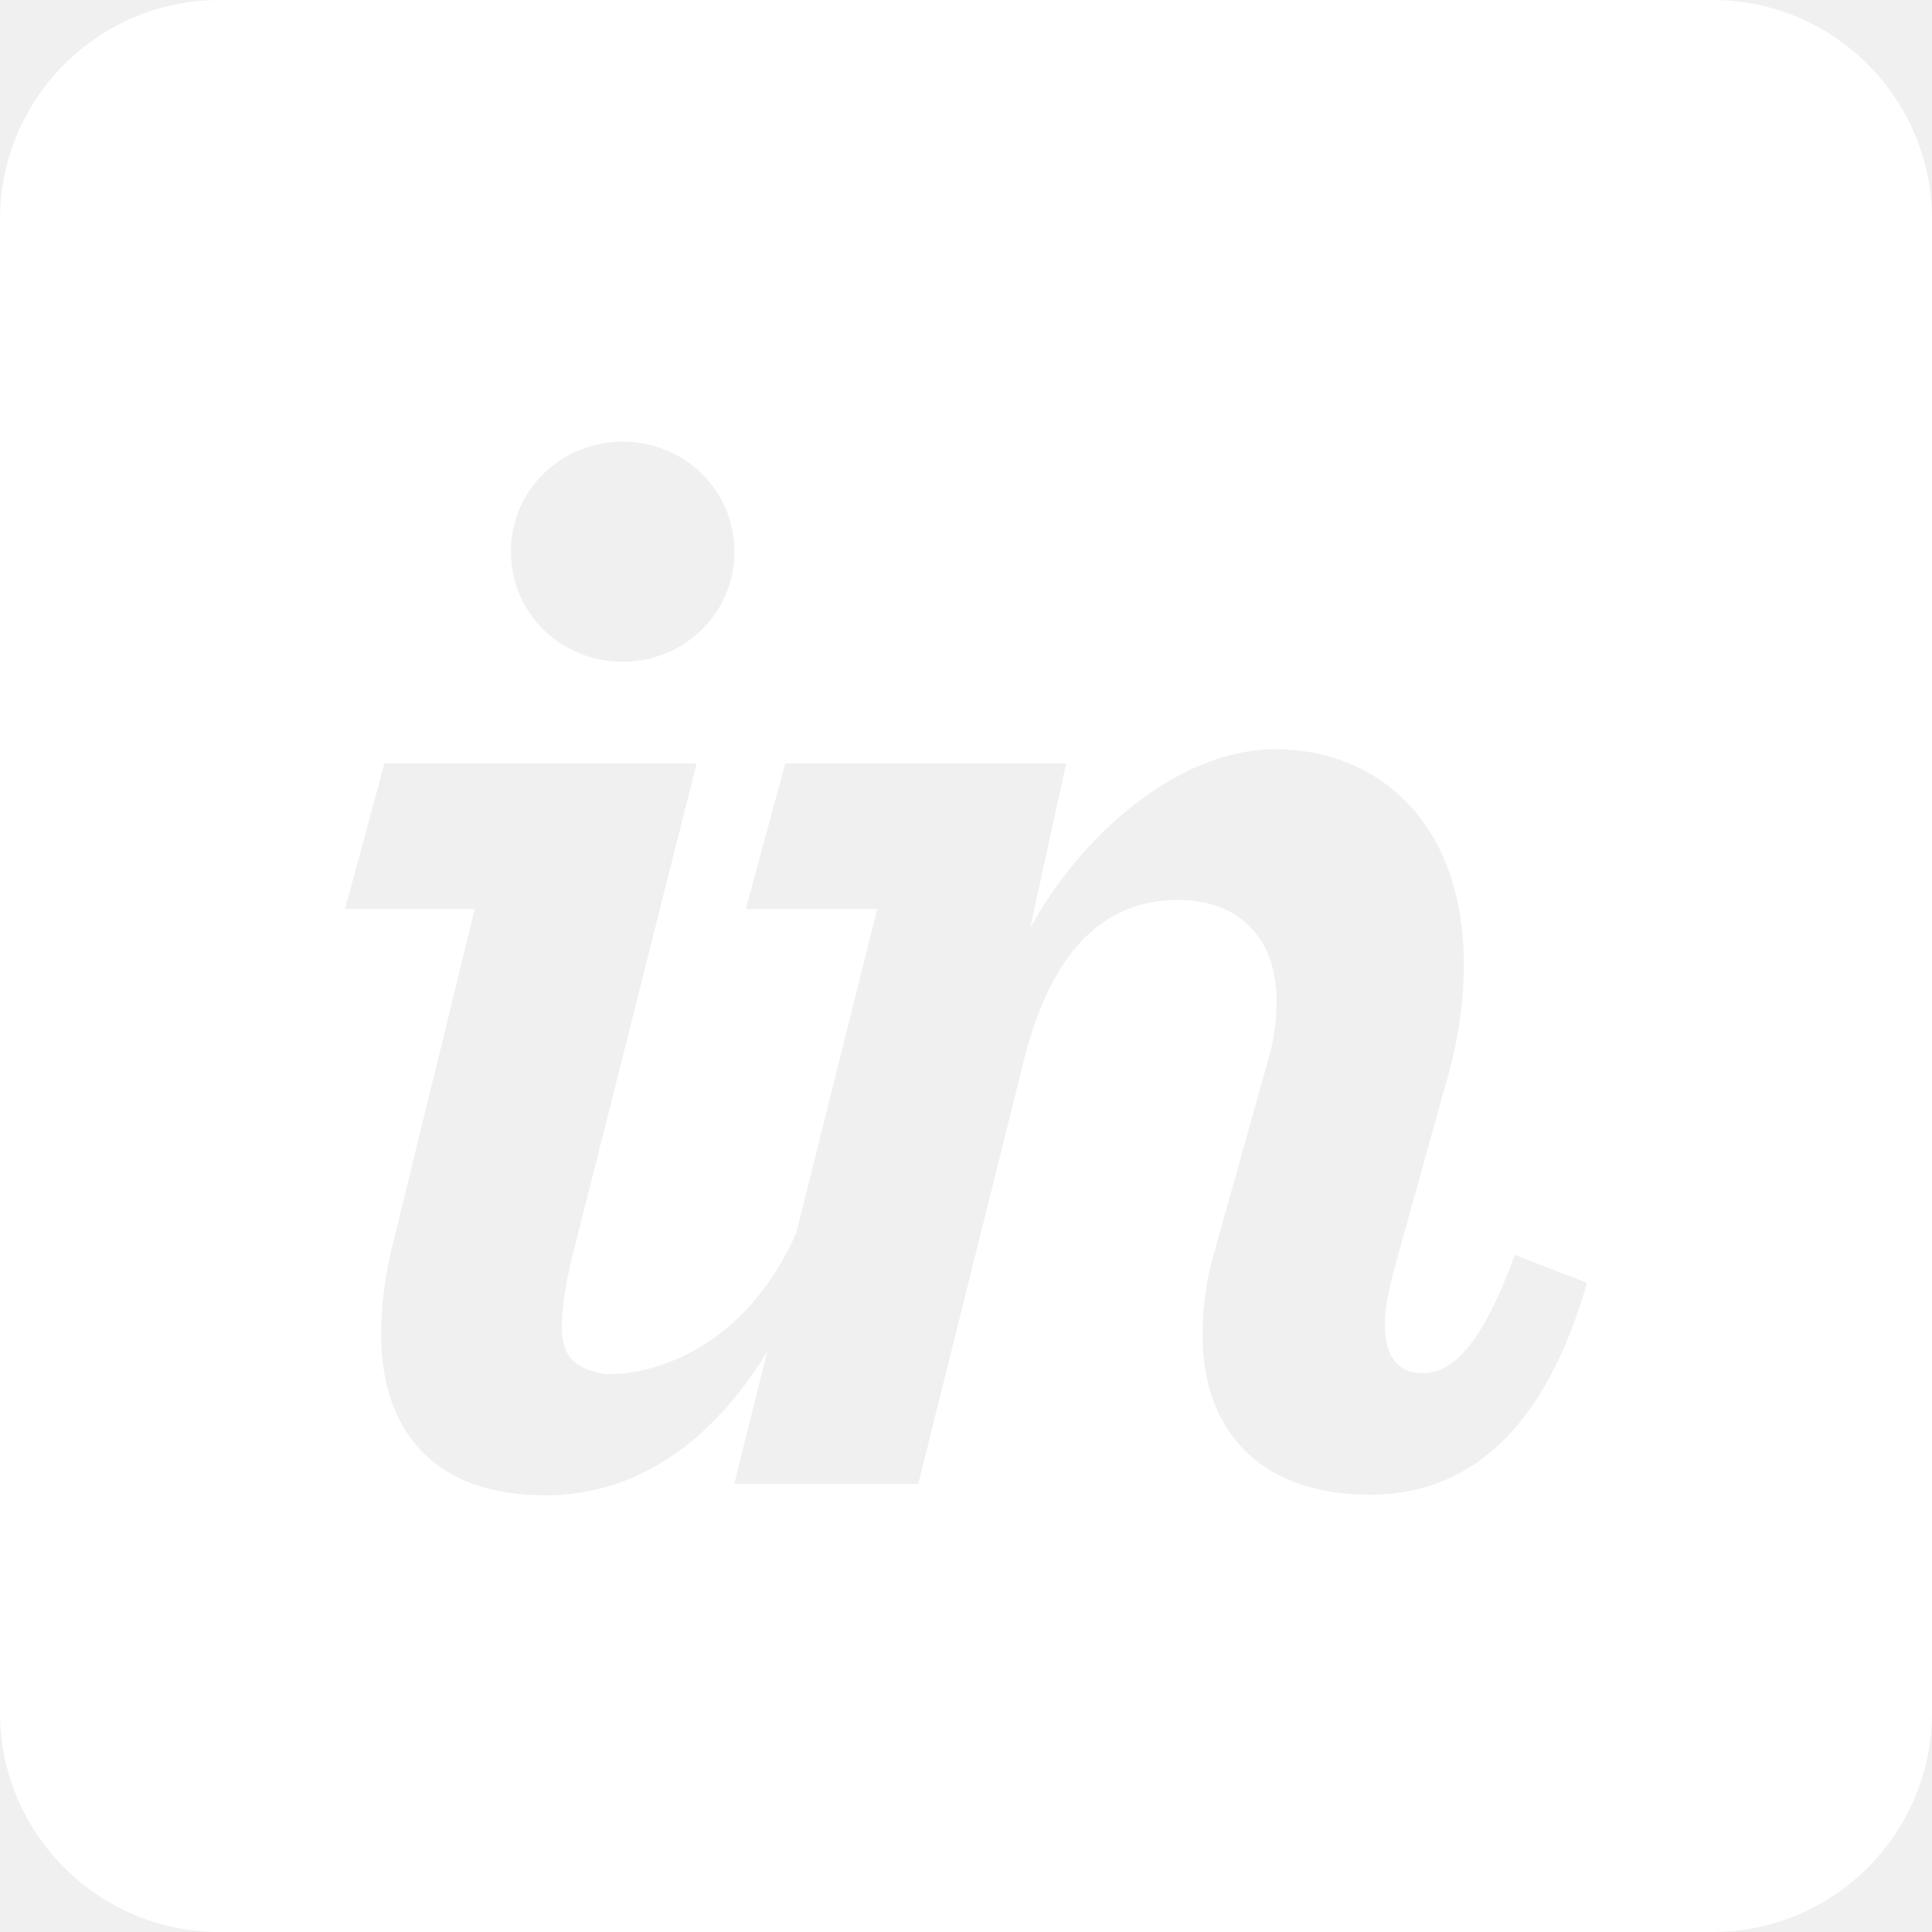
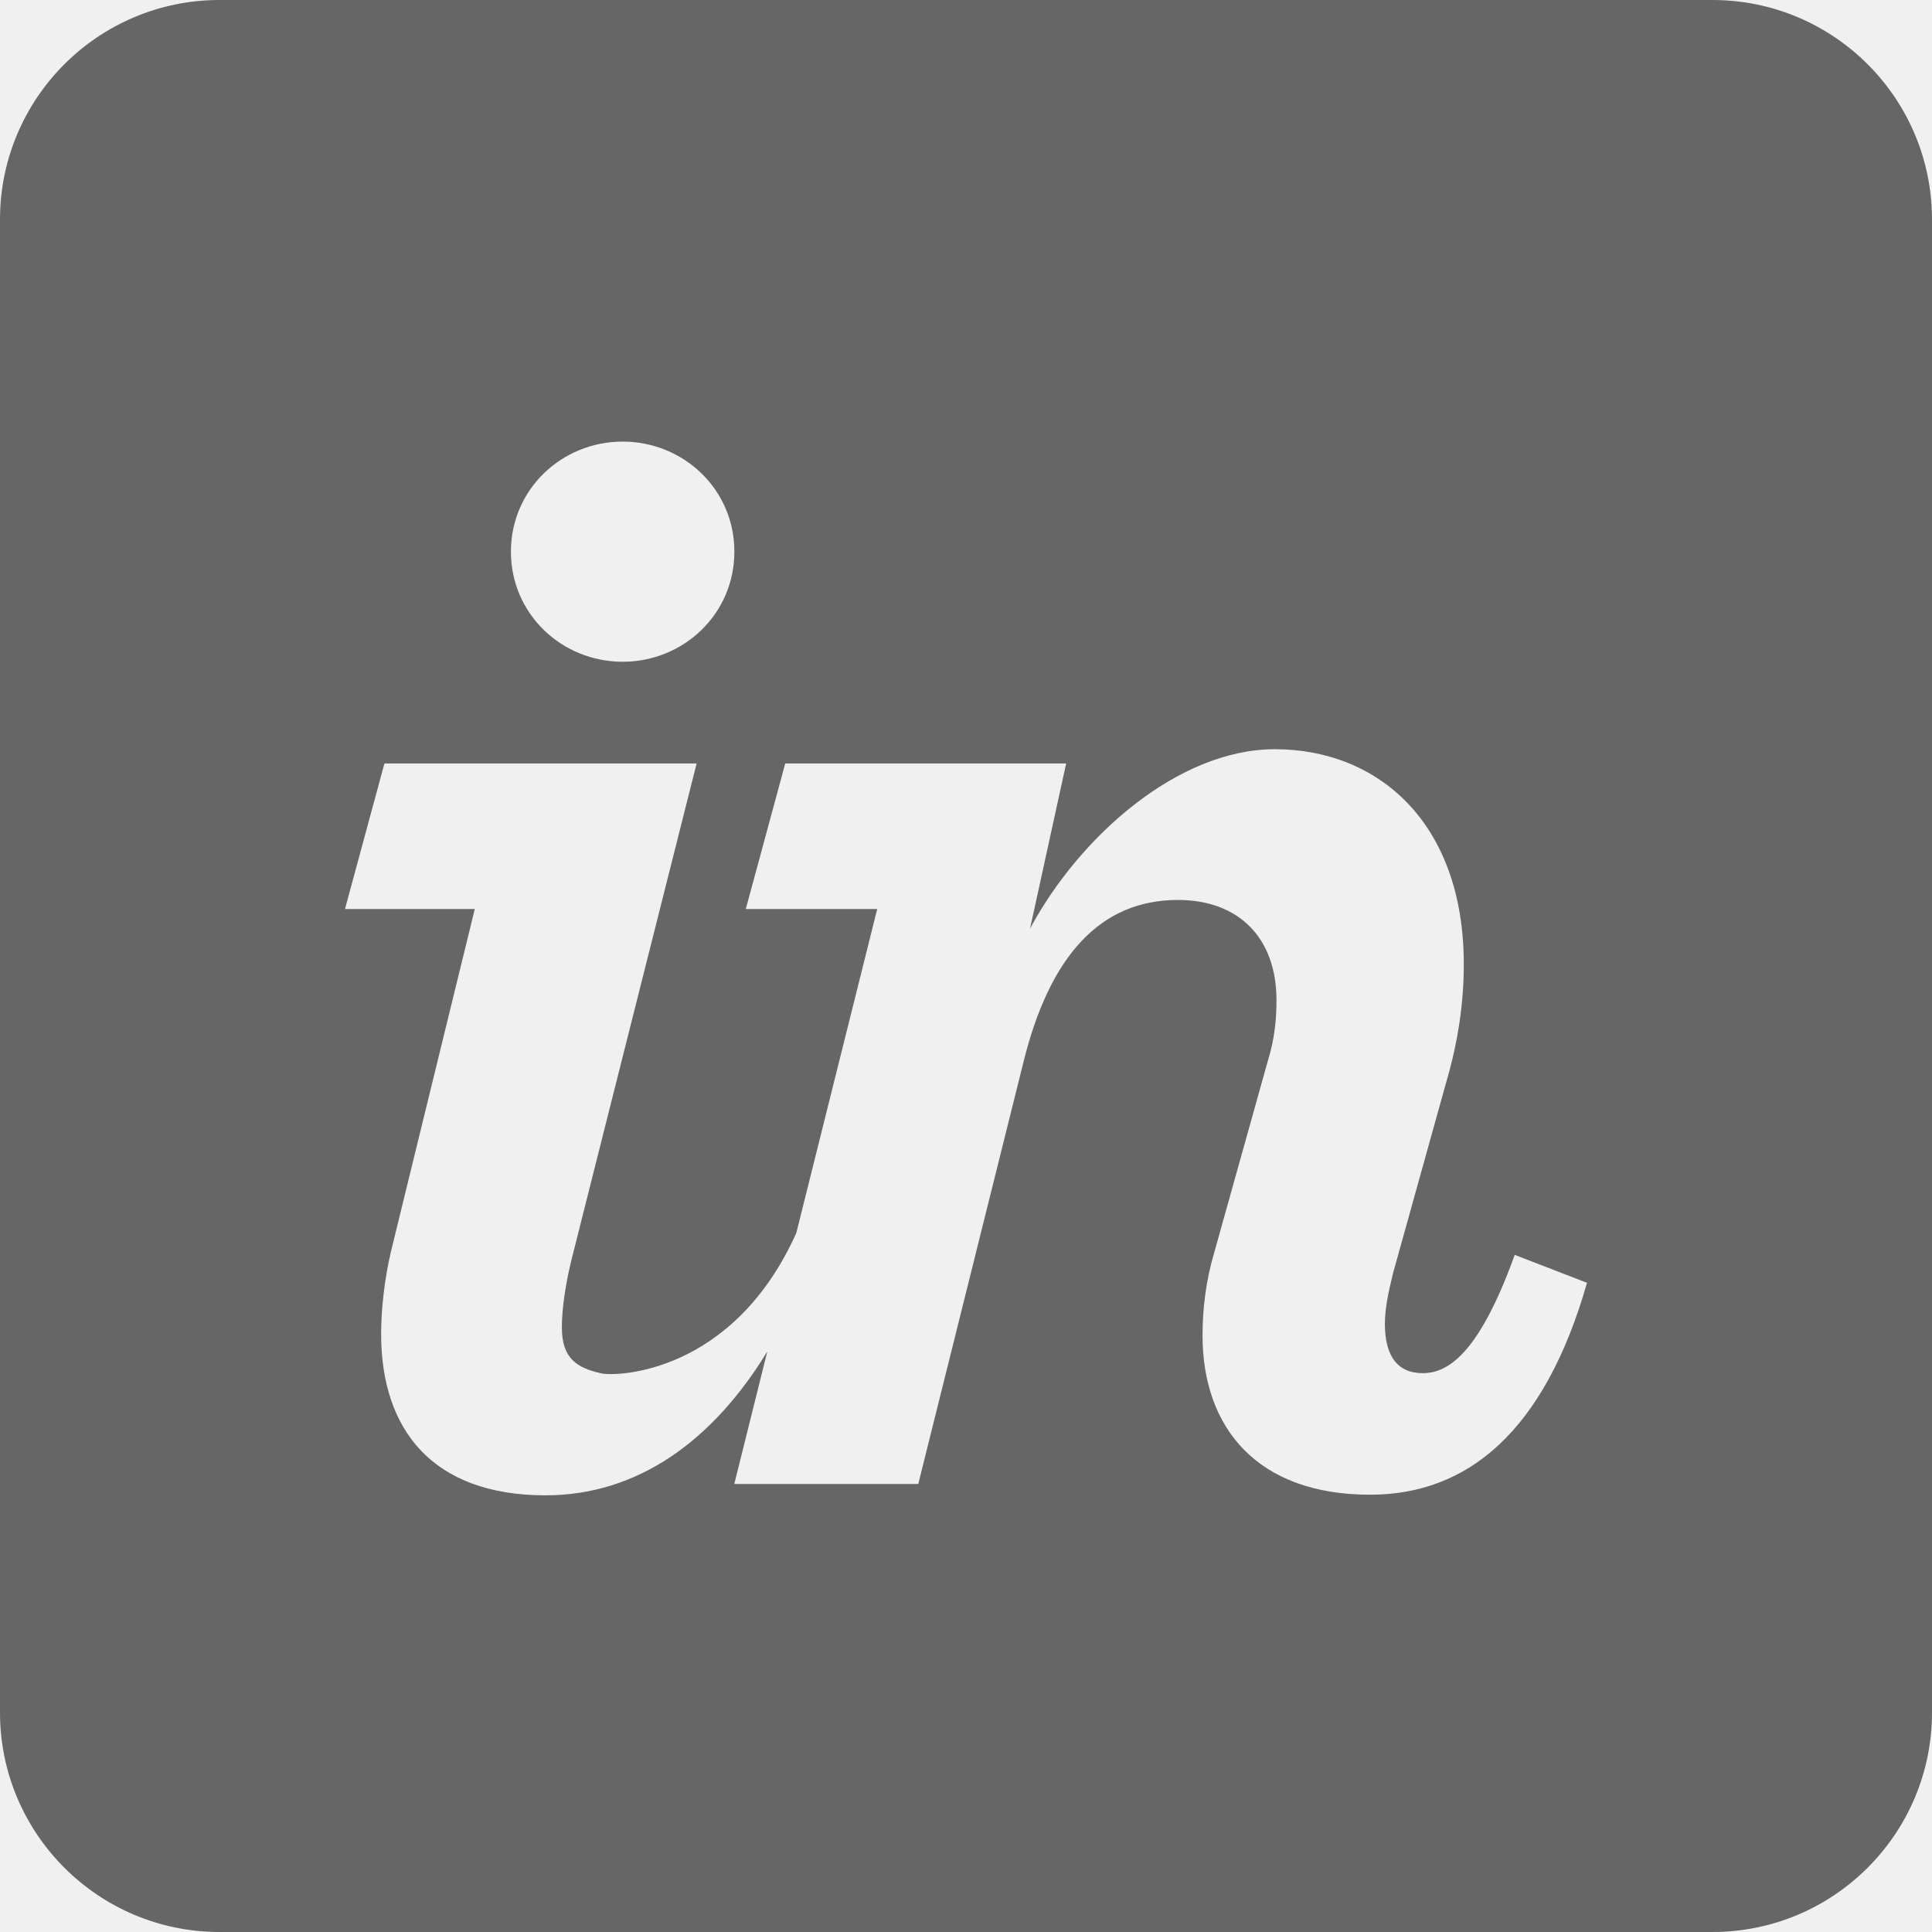
<svg xmlns="http://www.w3.org/2000/svg" width="44px" height="44px" viewBox="0 0 44 44" version="1.1">
  <defs />
  <g id="Page-1" stroke="none" stroke-width="1" fill="none" fill-rule="evenodd">
-     <g id="tool_invision" fill-rule="nonzero" fill="#FFFFFF">
-       <g id="Page-1">
-         <g id="Invision">
-           <path d="M5,0 L39,0 C41.761,0 44,2.239 44,5 L44,39 C44,41.761 41.761,44 39,44 L5,44 C2.239,44 0,41.761 0,39 L0,5 L0,5 C0,2.239 2.239,0 5,0 L5,0 Z M14.181,15.071 C15.565,15.071 16.725,13.986 16.725,12.564 C16.725,11.142 15.565,10.057 14.181,10.057 C12.796,10.057 11.636,11.142 11.636,12.564 C11.636,13.986 12.796,15.071 14.181,15.071 Z M8.905,28.498 C8.755,29.134 8.68,29.821 8.68,30.381 C8.68,32.589 9.878,34.055 12.422,34.055 C14.532,34.055 16.243,32.802 17.475,30.778 L16.723,33.797 L20.913,33.797 L23.308,24.191 C23.907,21.759 25.067,20.496 26.826,20.496 C28.21,20.496 29.071,21.357 29.071,22.779 C29.071,23.191 29.033,23.639 28.884,24.126 L27.649,28.541 C27.462,29.177 27.387,29.814 27.387,30.412 C27.387,32.508 28.622,34.041 31.204,34.041 C33.411,34.041 35.17,32.62 36.143,29.215 L34.497,28.579 C33.673,30.861 32.962,31.273 32.401,31.273 C31.84,31.273 31.54,30.899 31.54,30.151 C31.54,29.815 31.615,29.441 31.727,28.991 L32.925,24.689 C33.224,23.679 33.337,22.783 33.337,21.96 C33.337,18.742 31.391,17.063 29.033,17.063 C26.826,17.063 24.581,19.054 23.458,21.15 L24.281,17.388 L17.883,17.388 L16.985,20.702 L19.978,20.702 L18.135,28.082 C16.687,31.3 14.028,31.352 13.695,31.278 C13.147,31.154 12.796,30.946 12.796,30.234 C12.796,29.823 12.871,29.233 13.058,28.521 L15.865,17.388 L8.755,17.388 L7.857,20.702 L10.813,20.702 L8.905,28.498 L8.905,28.498 Z" id="invision" />
-         </g>
+     <g id="Artboard" fill-rule="nonzero" fill="#666666">
+       <g id="tool_invision">
+         <path d="M5,0 L39,0 C41.761,0 44,2.239 44,5 L44,39 C44,41.761 41.761,44 39,44 L5,44 C2.239,44 0,41.761 0,39 L0,5 L0,5 C0,2.239 2.239,0 5,0 L5,0 Z M14.181,15.071 C15.565,15.071 16.725,13.986 16.725,12.564 C16.725,11.142 15.565,10.057 14.181,10.057 C12.796,10.057 11.636,11.142 11.636,12.564 C11.636,13.986 12.796,15.071 14.181,15.071 Z M8.905,28.498 C8.755,29.134 8.68,29.821 8.68,30.381 C8.68,32.589 9.878,34.055 12.422,34.055 C14.532,34.055 16.243,32.802 17.475,30.778 L16.723,33.797 L20.913,33.797 L23.308,24.191 C23.907,21.759 25.067,20.496 26.826,20.496 C28.21,20.496 29.071,21.357 29.071,22.779 C29.071,23.191 29.033,23.639 28.884,24.126 L27.649,28.541 C27.462,29.177 27.387,29.814 27.387,30.412 C27.387,32.508 28.622,34.041 31.204,34.041 C33.411,34.041 35.17,32.62 36.143,29.215 L34.497,28.579 C33.673,30.861 32.962,31.273 32.401,31.273 C31.84,31.273 31.54,30.899 31.54,30.151 C31.54,29.815 31.615,29.441 31.727,28.991 L32.925,24.689 C33.224,23.679 33.337,22.783 33.337,21.96 C33.337,18.742 31.391,17.063 29.033,17.063 C26.826,17.063 24.581,19.054 23.458,21.15 L24.281,17.388 L17.883,17.388 L16.985,20.702 L19.978,20.702 L18.135,28.082 C16.687,31.3 14.028,31.352 13.695,31.278 C13.147,31.154 12.796,30.946 12.796,30.234 C12.796,29.823 12.871,29.233 13.058,28.521 L15.865,17.388 L8.755,17.388 L7.857,20.702 L10.813,20.702 L8.905,28.498 L8.905,28.498 Z" id="invision" />
      </g>
    </g>
  </g>
</svg>
